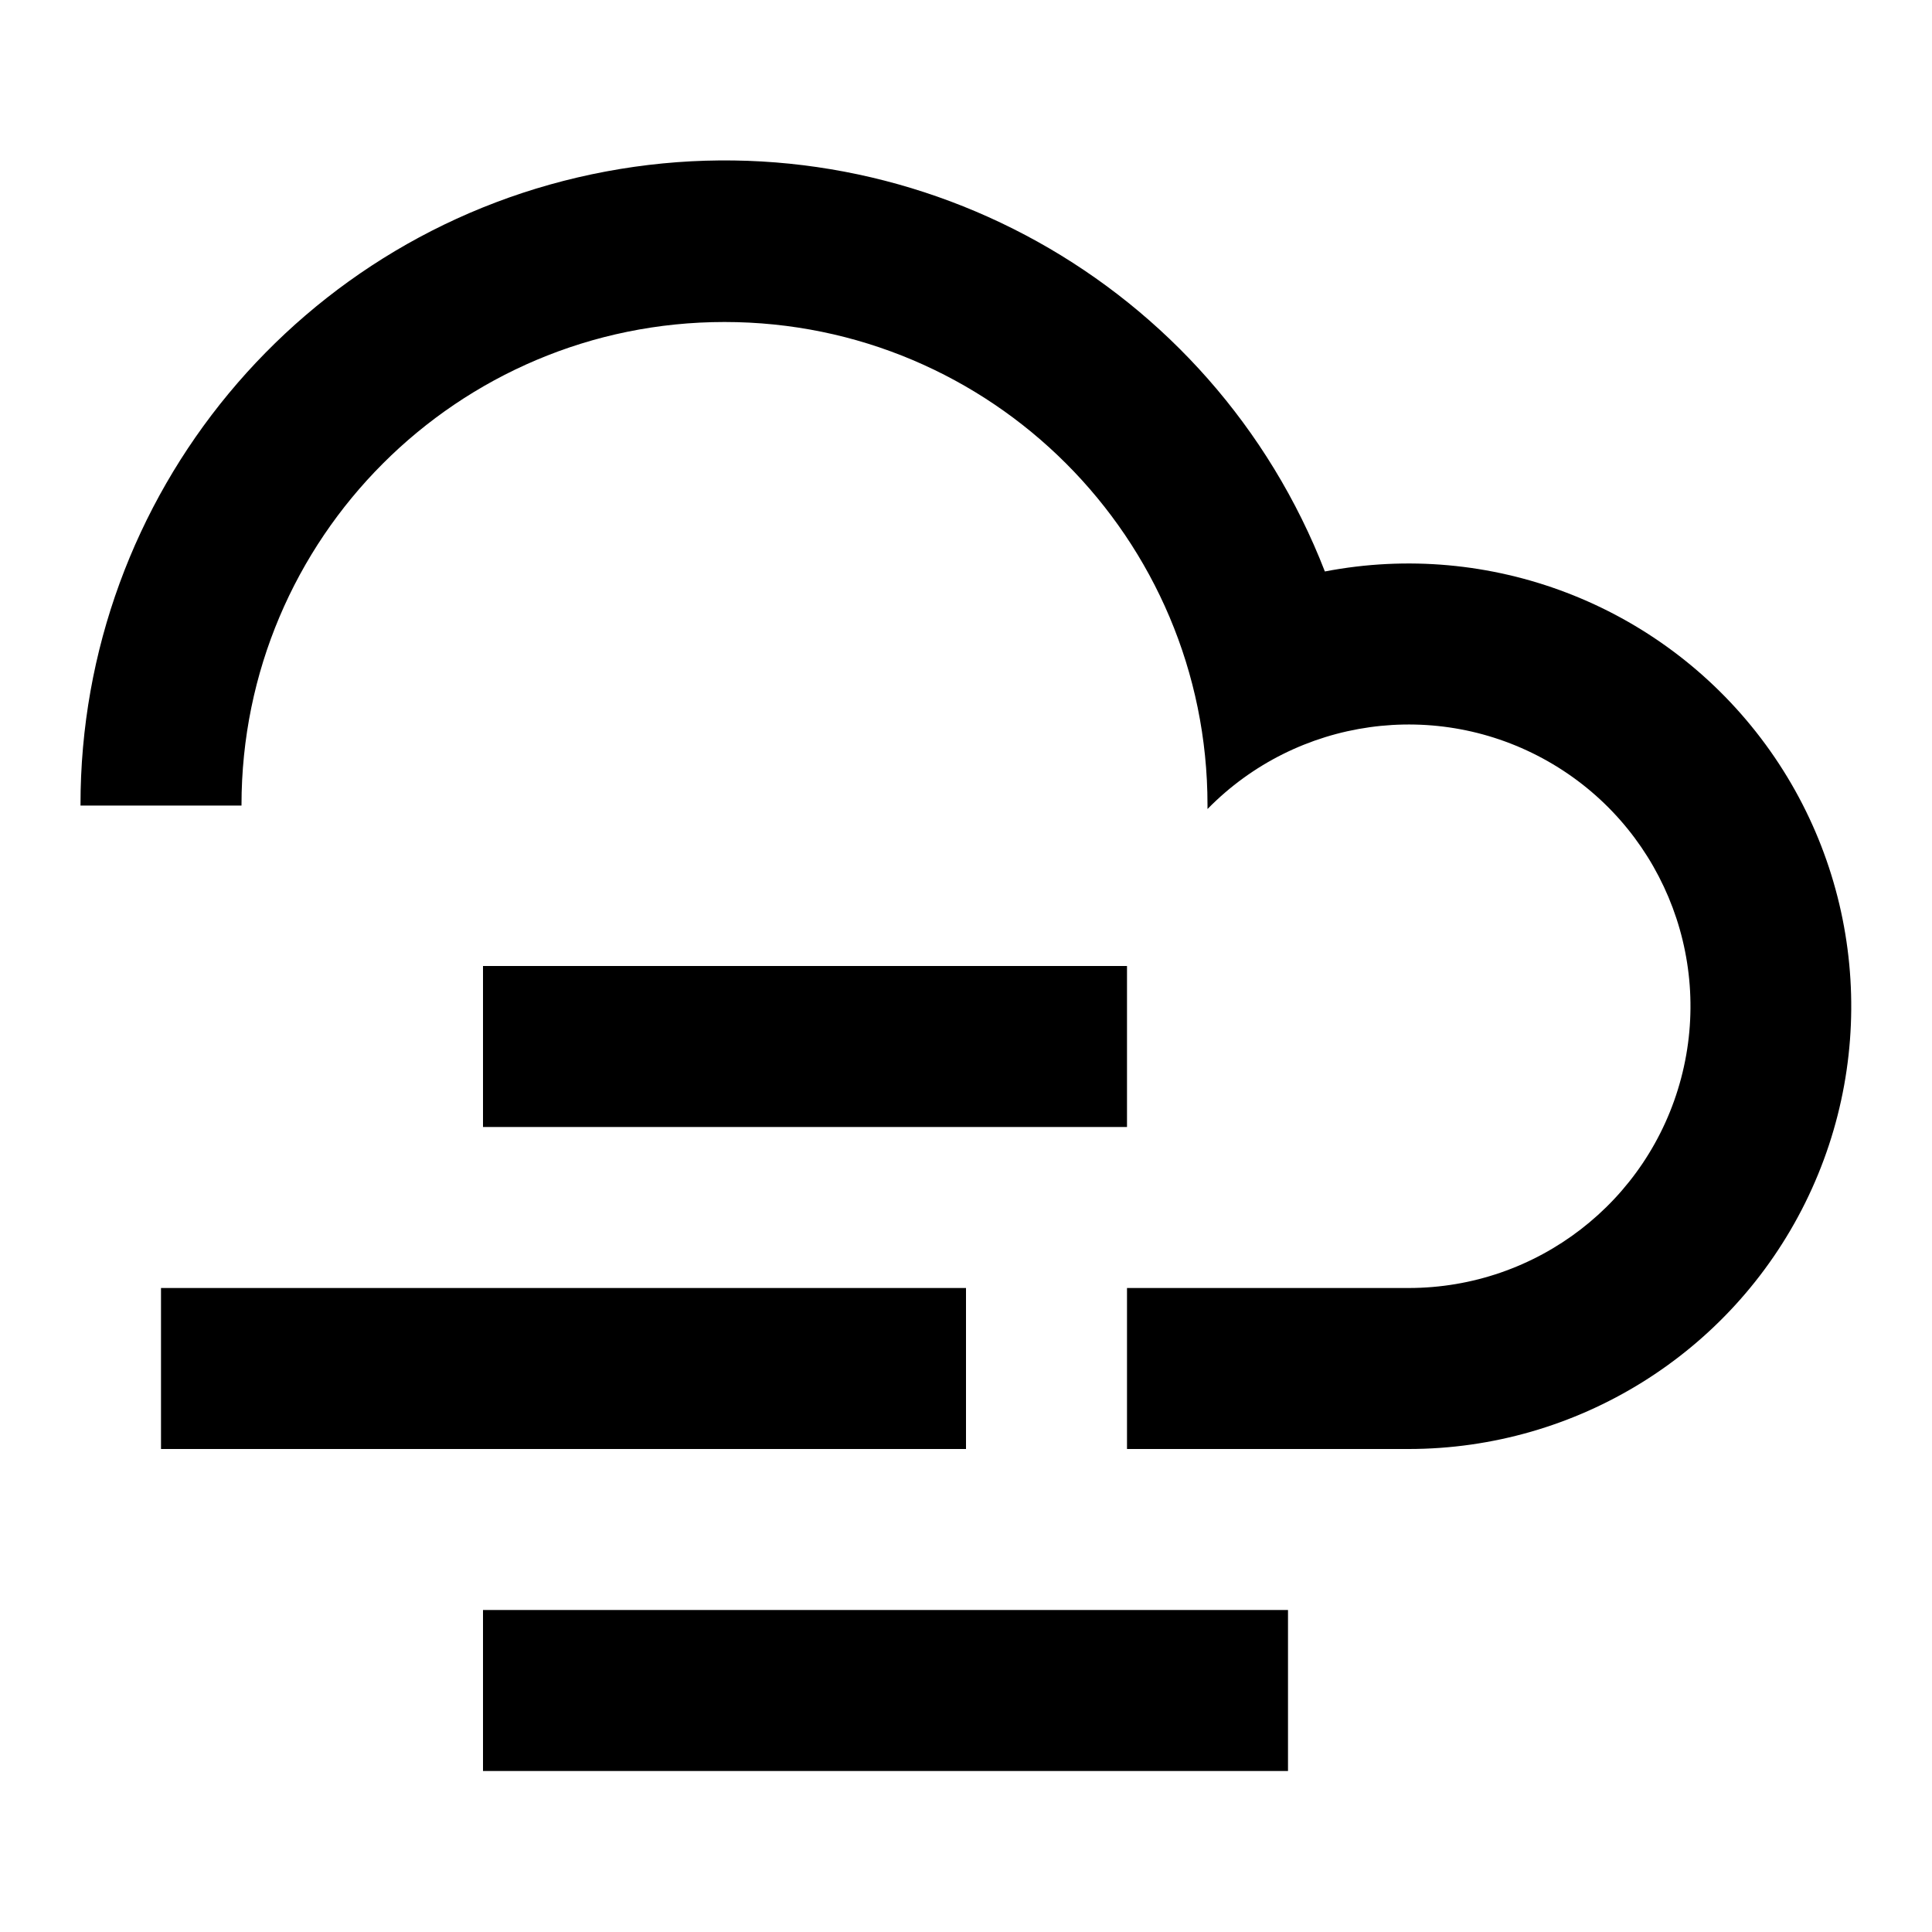
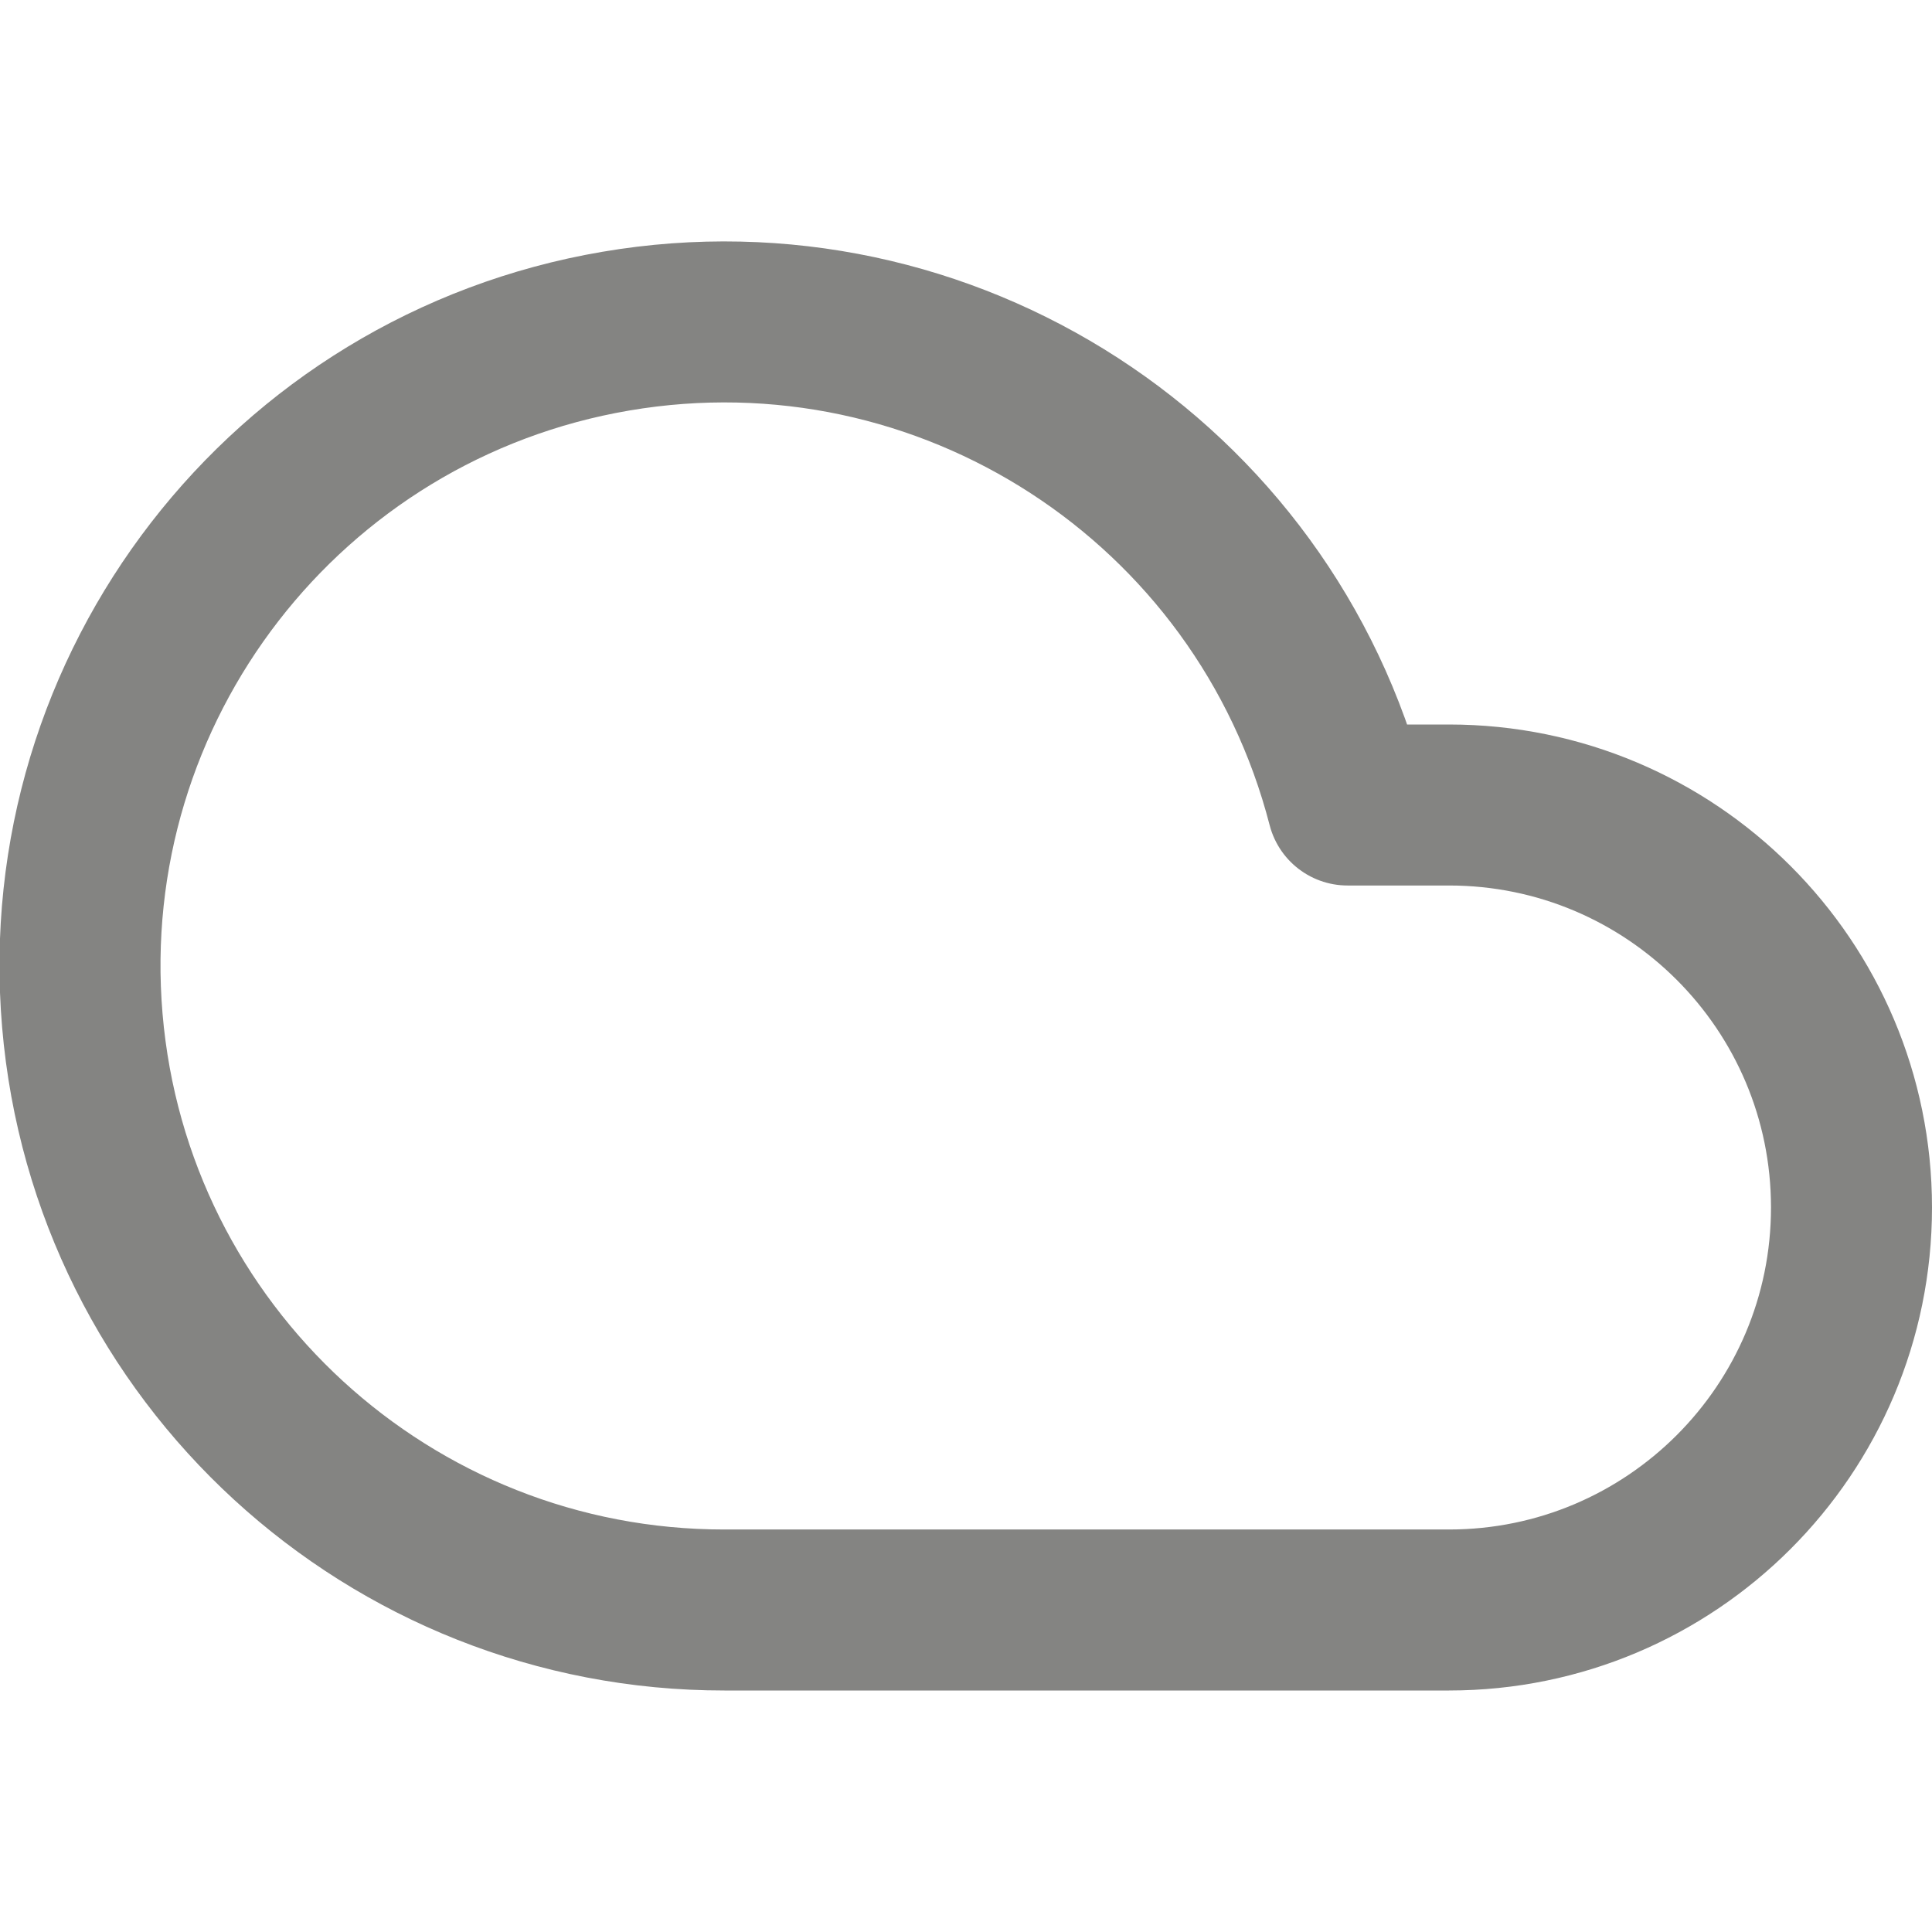
- <svg xmlns="http://www.w3.org/2000/svg" viewBox="0 0 24 24" width="36" height="36">
-   <path fill="none" d="M0 0h24v24H0z" />
-   <path d="M14 18v-2h3.5a3.5 3.5 0 1 0-2.5-5.95V10a6 6 0 1 0-12 0v.007H1V10a8 8 0 0 1 15.458-2.901A5.5 5.5 0 1 1 17.5 18H14zm-8 2h10v2H6v-2zm0-8h8v2H6v-2zm-4 4h10v2H2v-2z" fill="#000" />
+ <svg xmlns="http://www.w3.org/2000/svg" class="feather feather-cloud" width="24" height="24" fill="none" stroke="currentColor" stroke-linecap="round" stroke-linejoin="round" stroke-width="2" version="1.1" viewBox="0 0 24 24">
+   <path d="M18 10h-1.26A8 8 0 1 0 9 20h9a5 5 0 0 0 0-10z" stroke="#848482" />
</svg>
